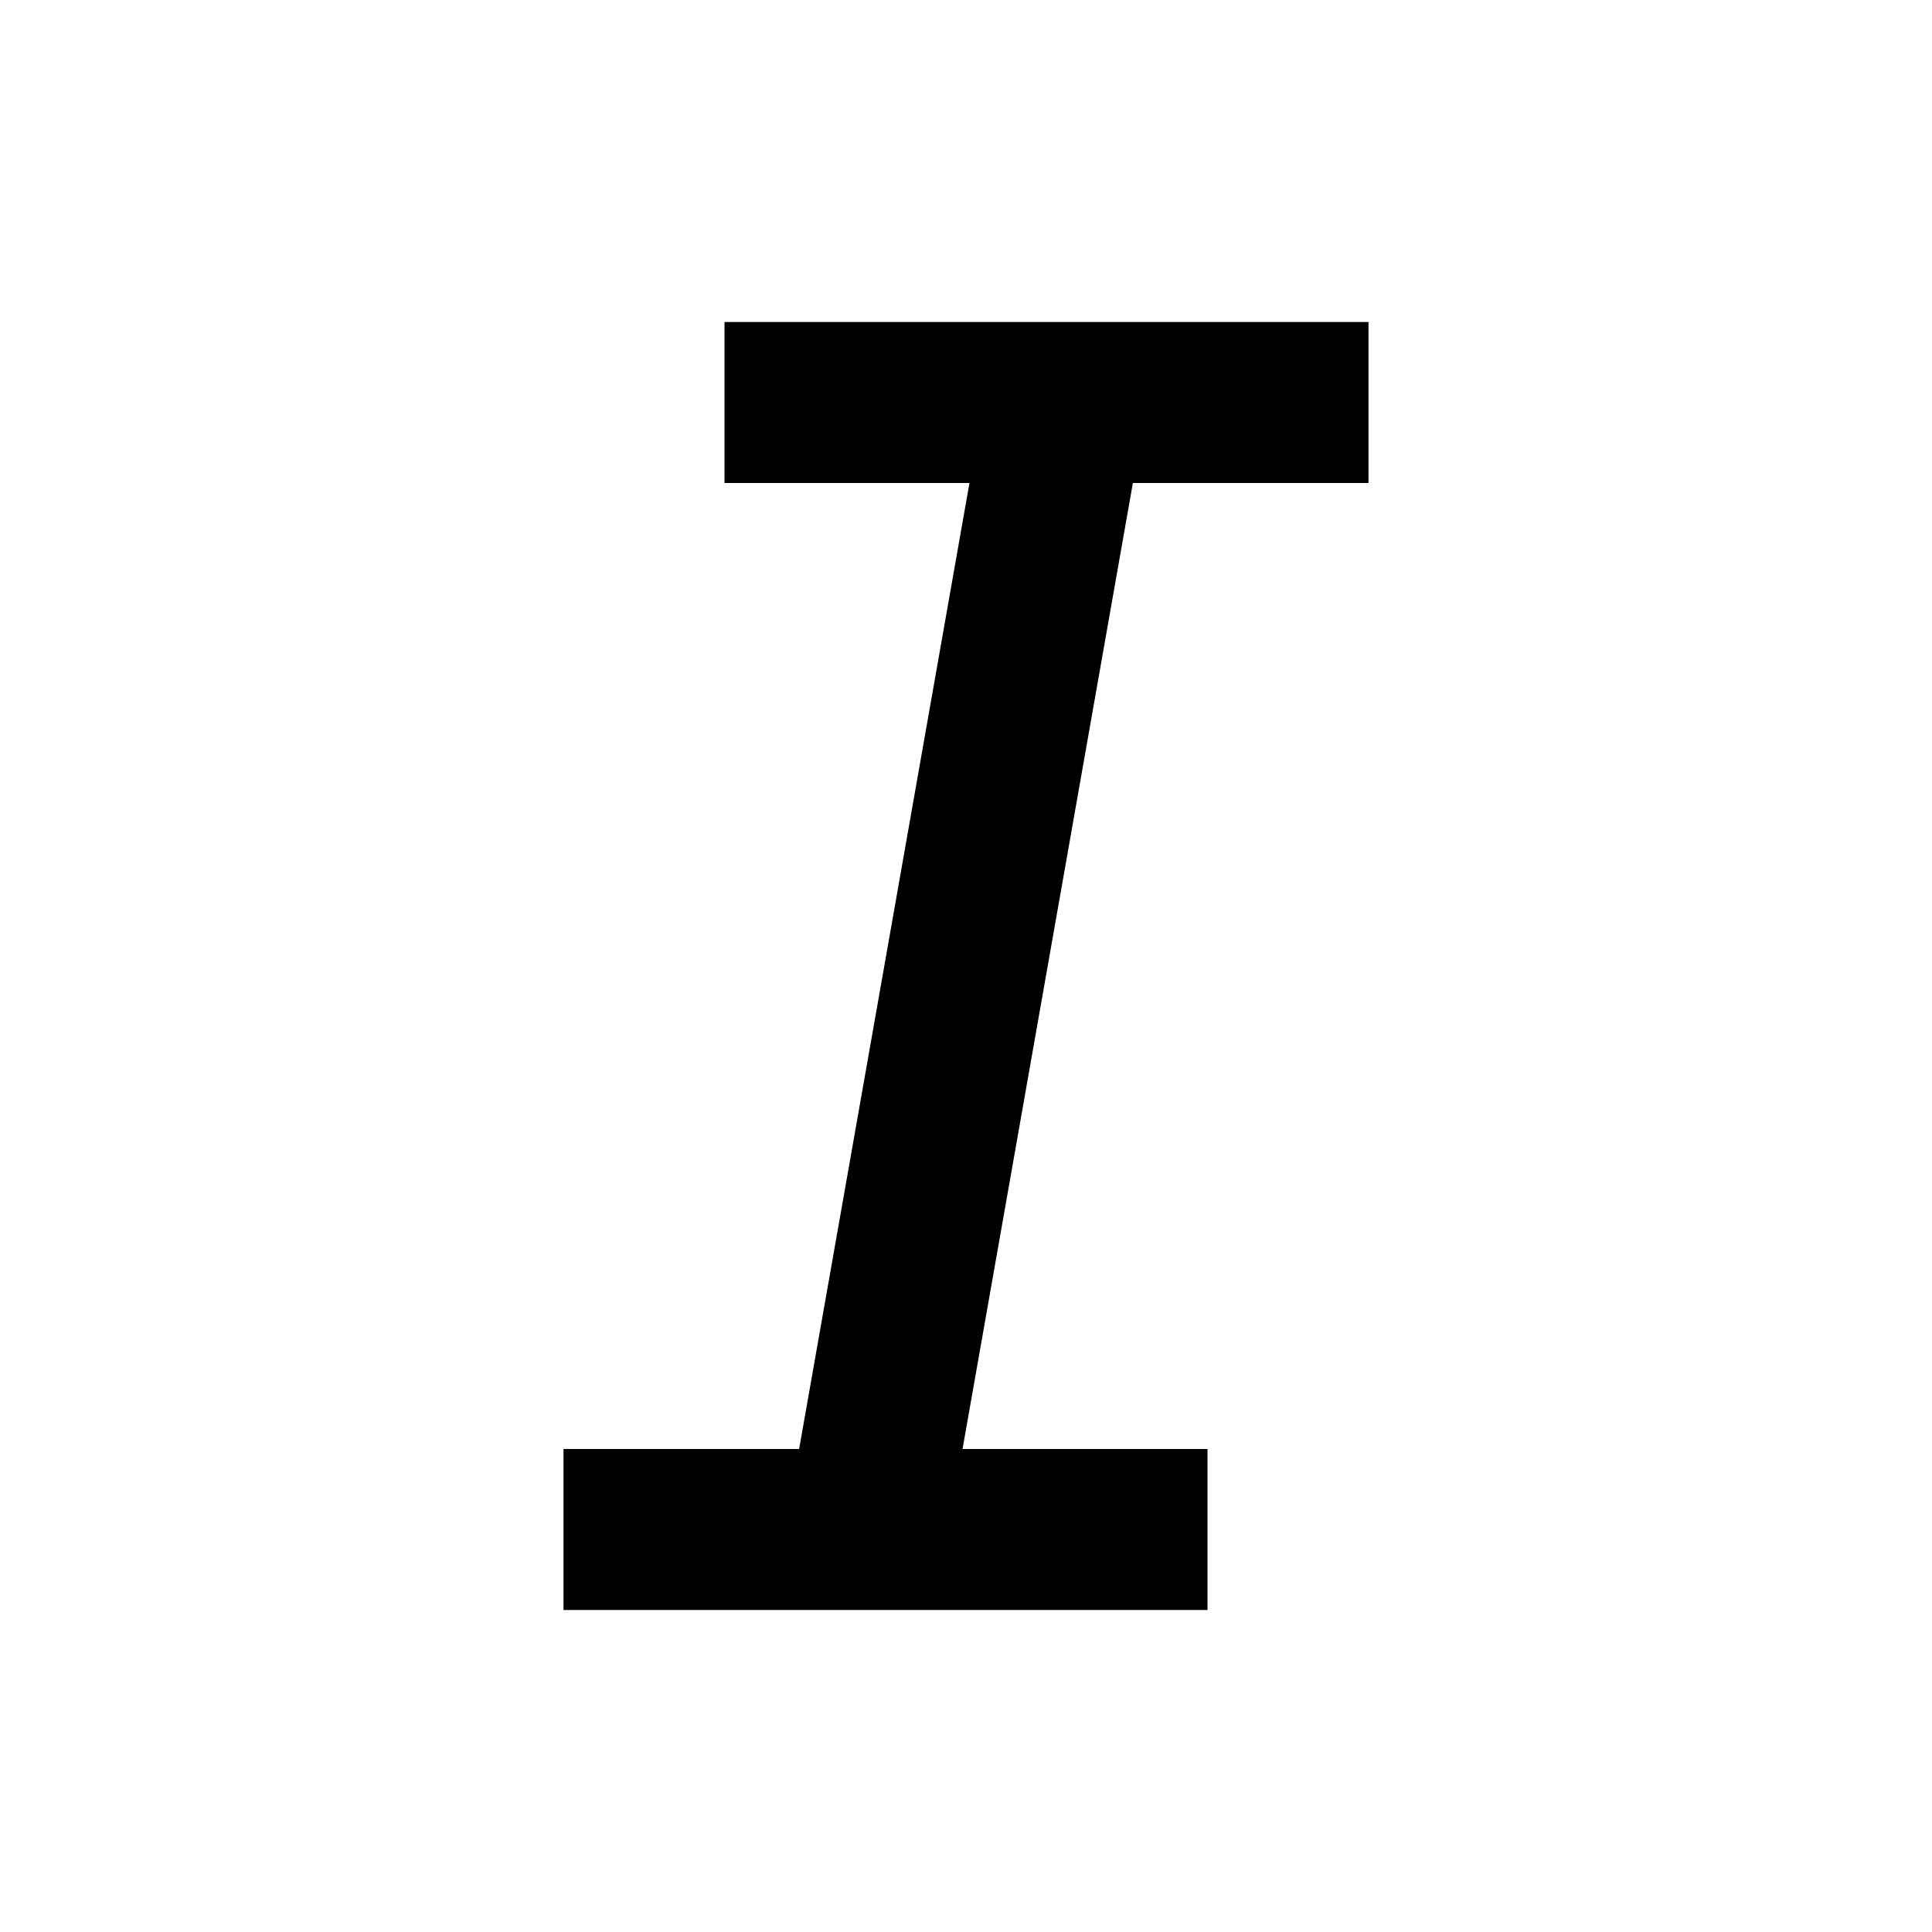
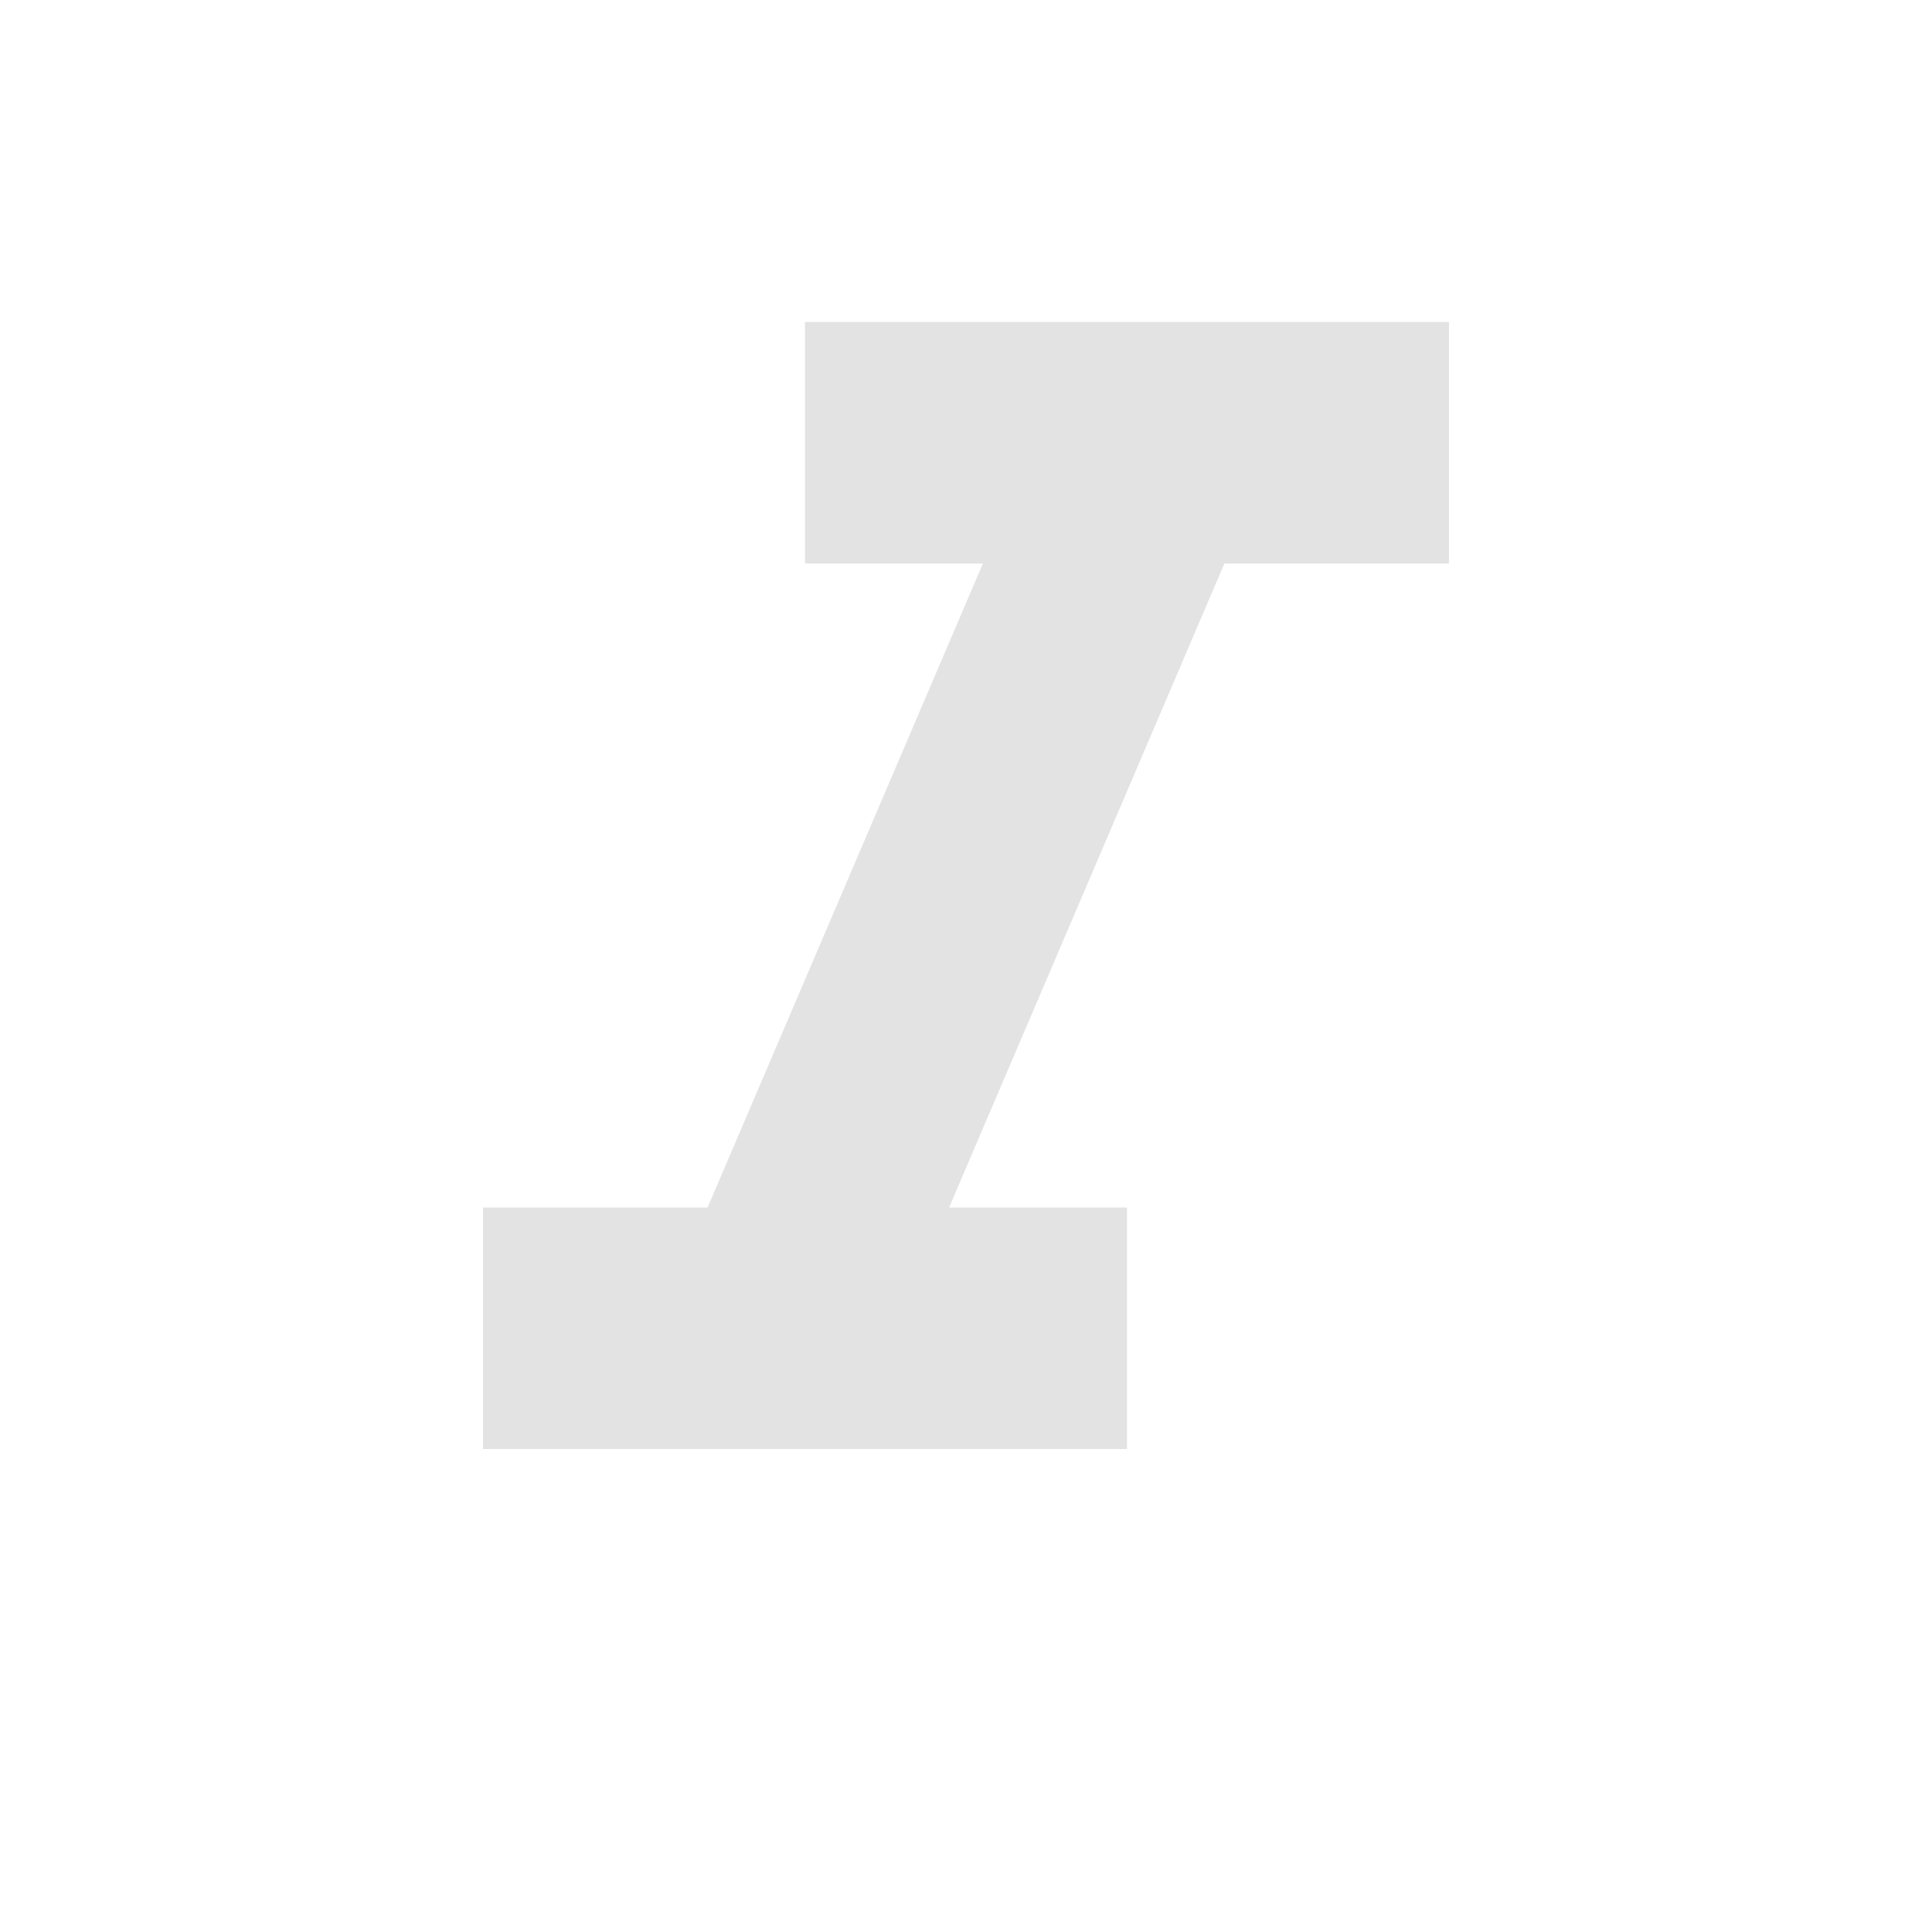
- <svg xmlns="http://www.w3.org/2000/svg" viewBox="0 0 24 24" width="24" height="24">
-   <path fill="none" d="M0 0h24v24H0z" />
-   <path d="M15 20H7v-2h2.927l2.116-12H9V4h8v2h-2.927l-2.116 12H15z" />
+ <svg xmlns="http://www.w3.org/2000/svg" height="24px" viewBox="0 0 24 24" width="24px" fill="#e3e3e3">
+   <path d="M0 0h24v24H0V0z" fill="none" />
+   <path d="M10 4v3h2.21l-3.42 8H6v3h8v-3h-2.21l3.42-8H18V4h-8z" />
</svg>
